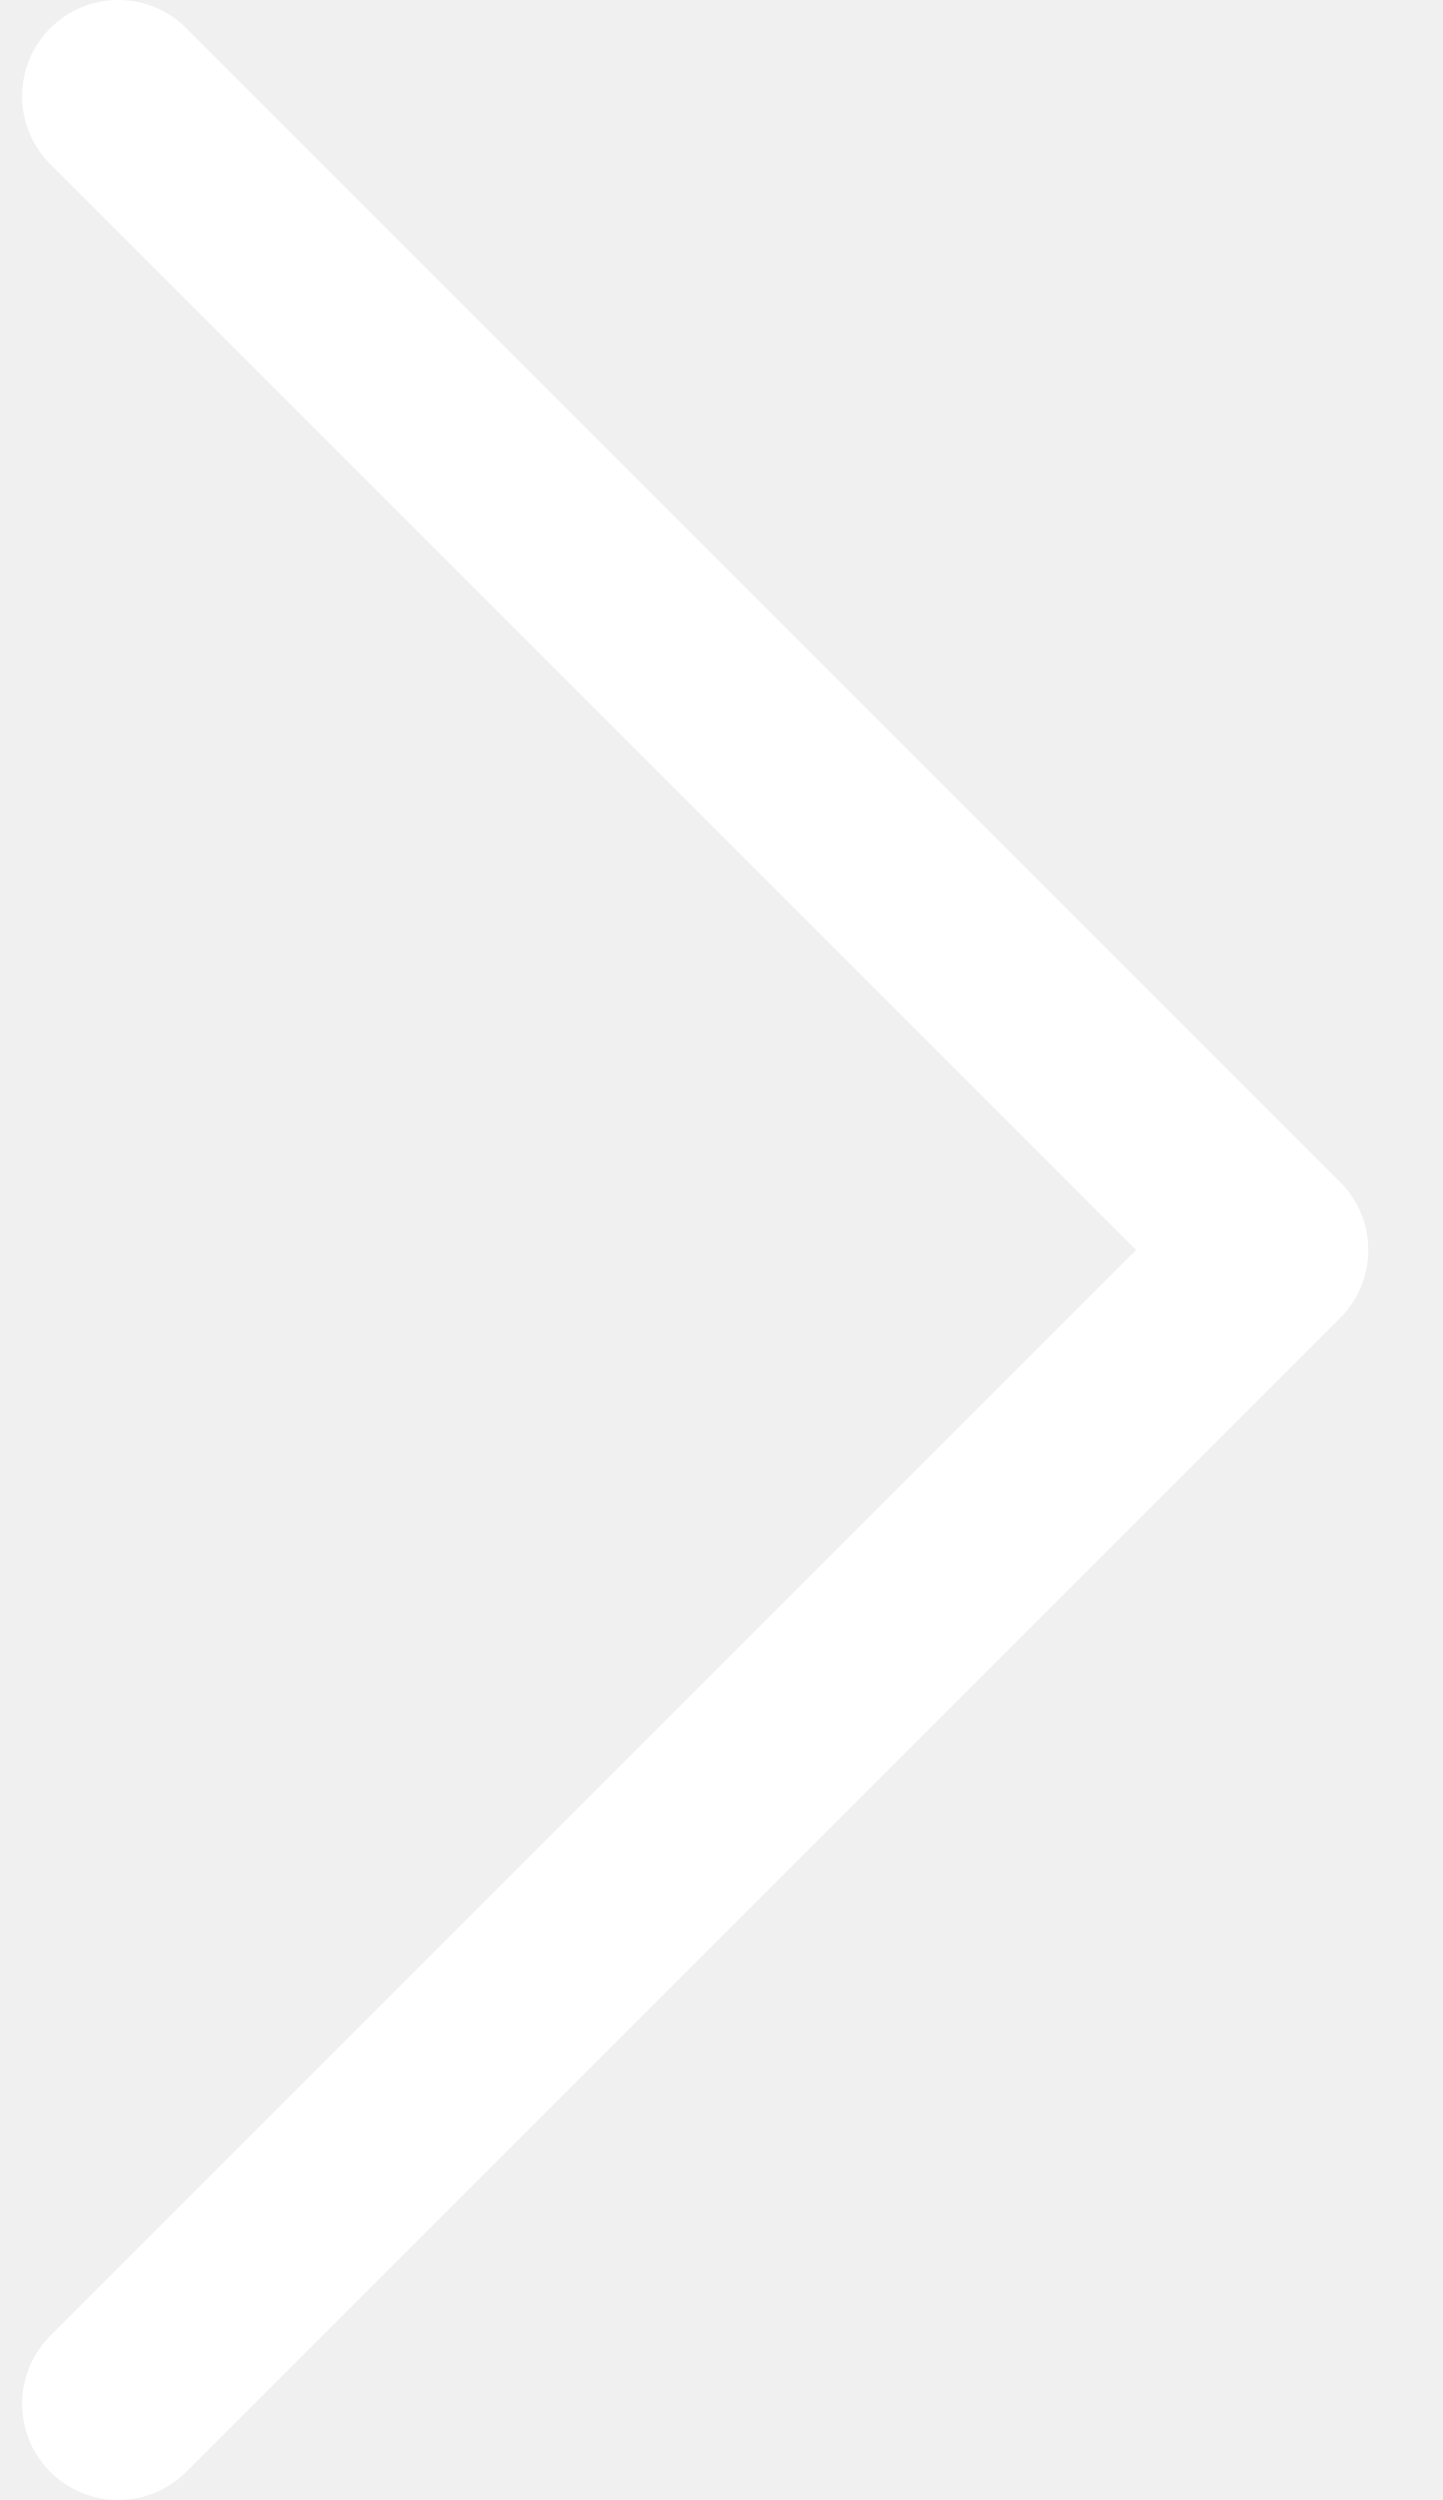
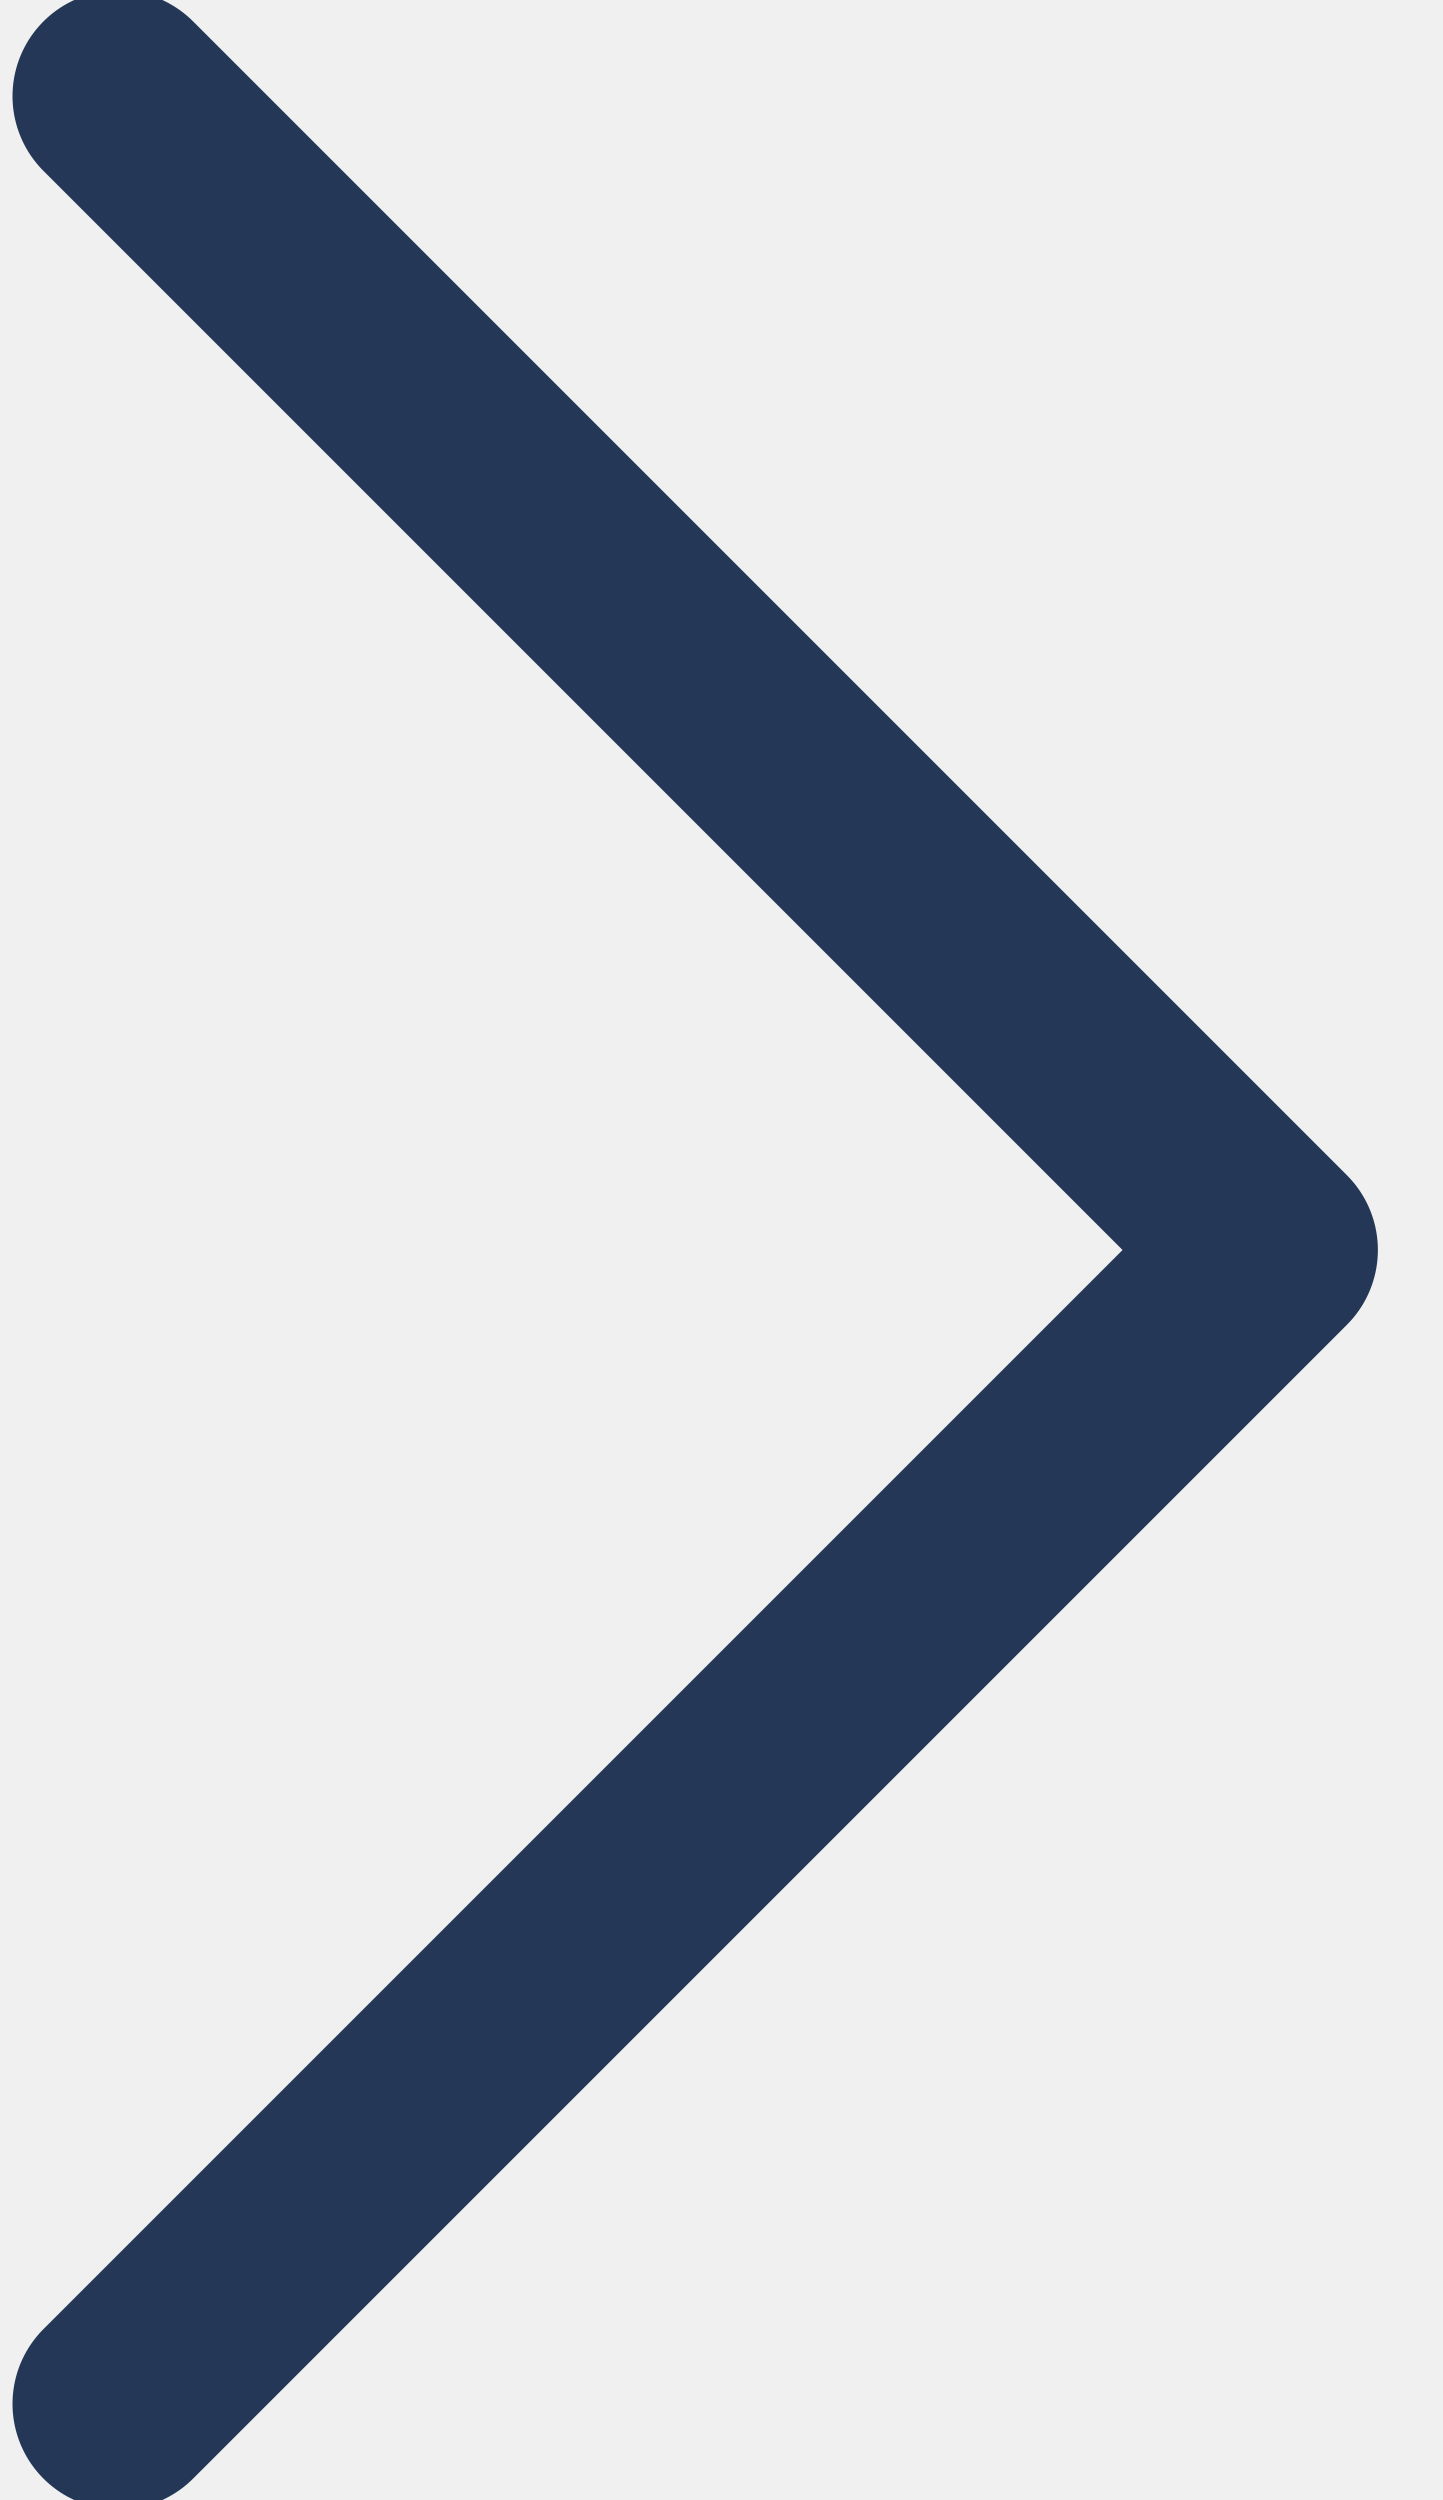
<svg xmlns="http://www.w3.org/2000/svg" width="15" height="26" viewBox="0 0 15 26" fill="none">
-   <path d="M1.23 1L13.23 13L1.23 25" stroke="white" stroke-width="2" stroke-linecap="round" stroke-linejoin="round" />
+   <path d="M1.23 1L13.23 13L1.23 25" stroke="#253757" stroke-width="2.2" stroke-linecap="round" stroke-linejoin="round" />
</svg>
